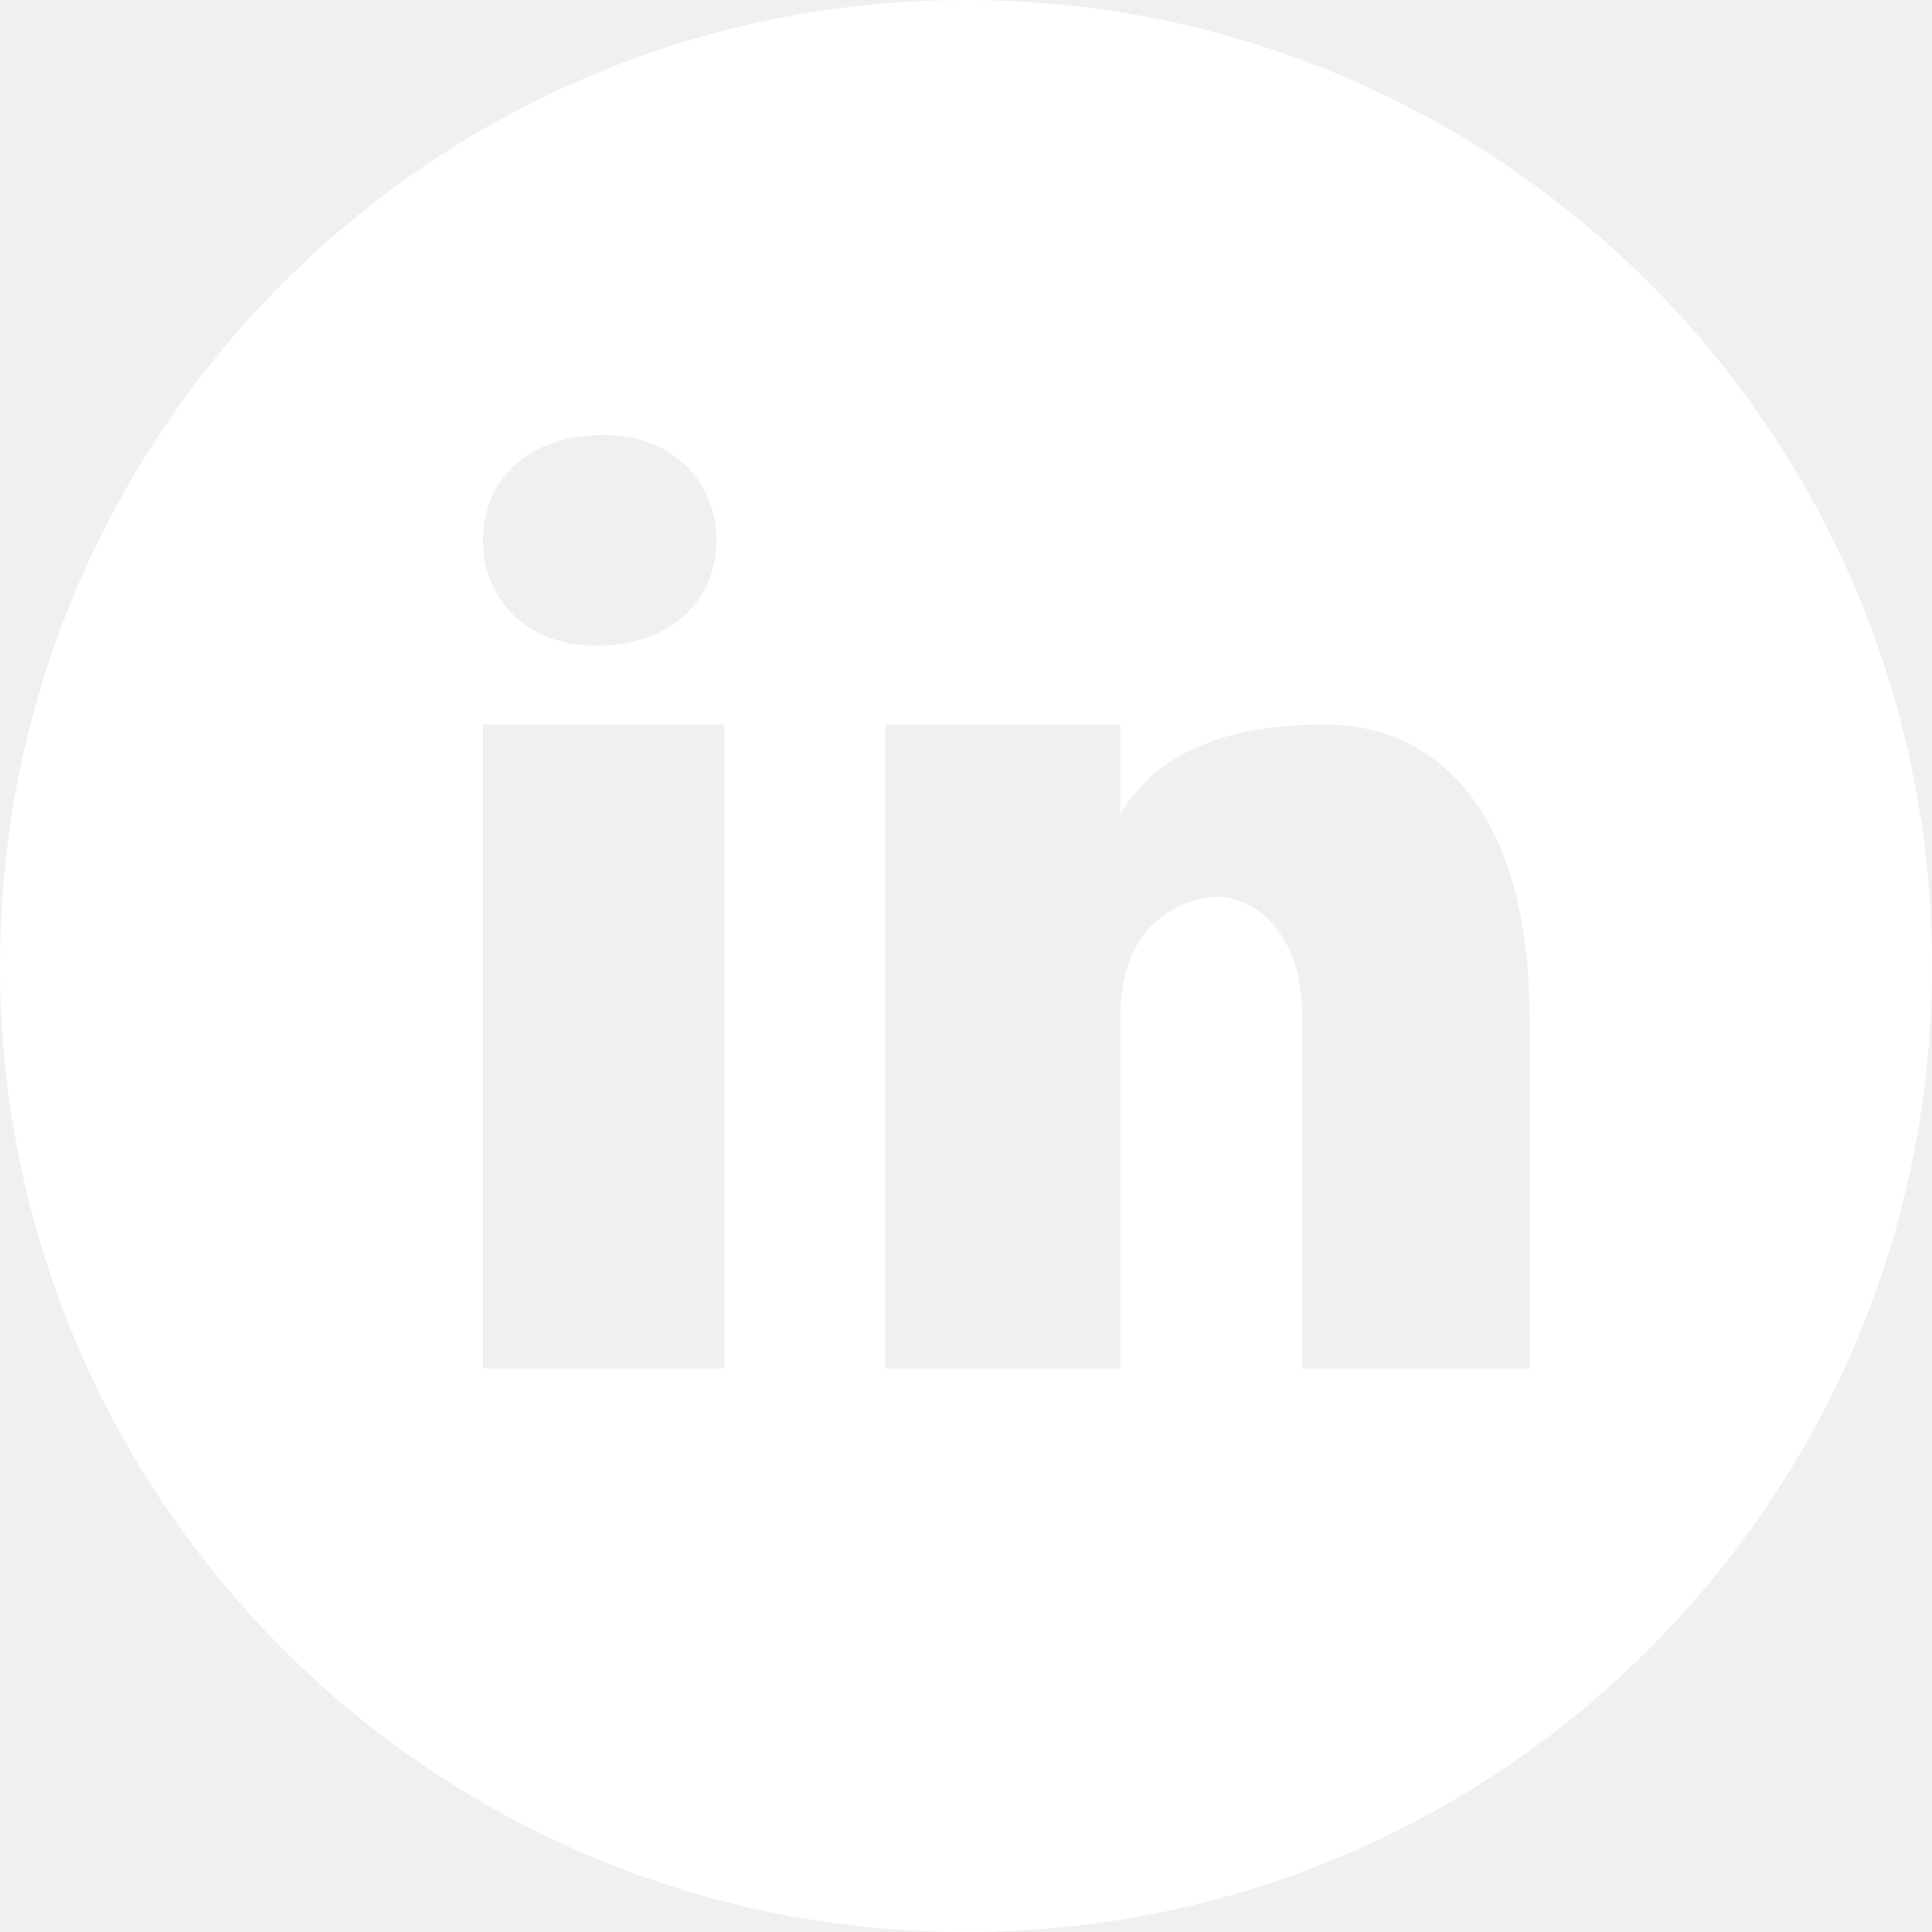
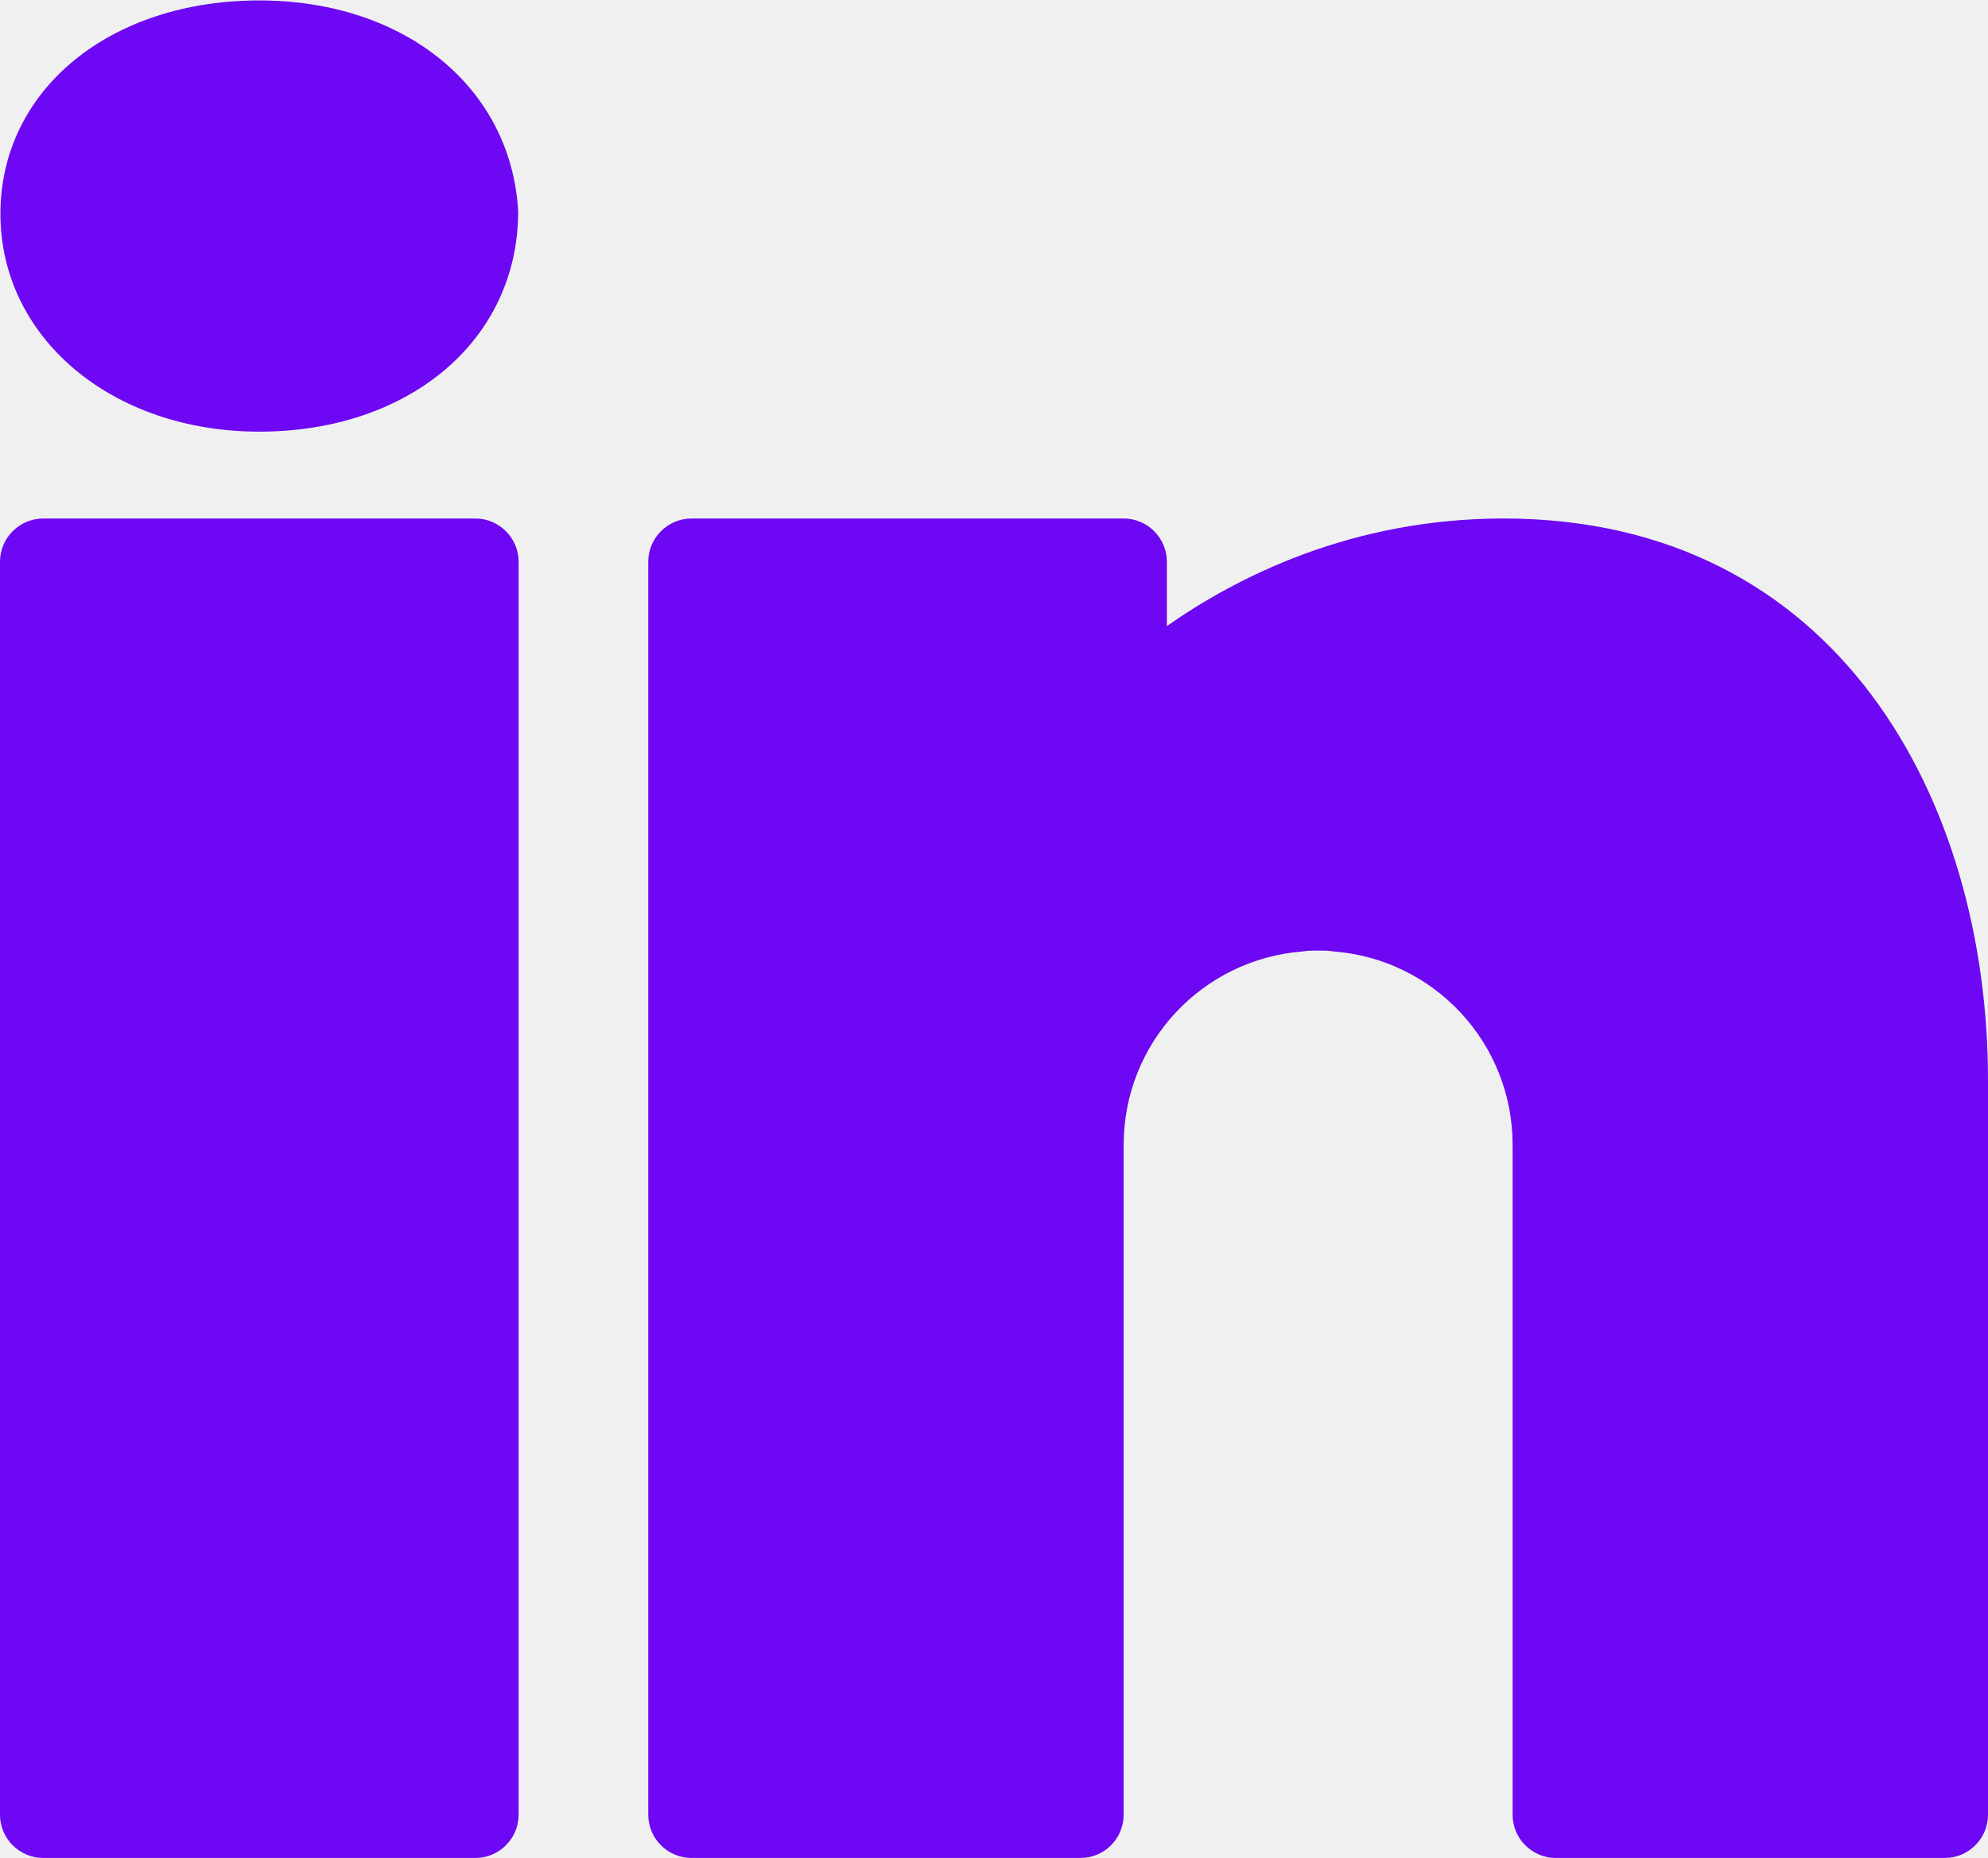
- <svg xmlns="http://www.w3.org/2000/svg" width="44" height="44" viewBox="0 0 44 44" fill="none">
-   <path d="M22 0C9.851 0 0 9.851 0 22C0 34.15 9.851 44 22 44C34.15 44 44 34.15 44 22C44 9.851 34.15 0 22 0ZM13.743 9.905C15.286 9.905 16.315 10.934 16.315 12.305C16.315 13.677 15.286 14.705 13.572 14.705C12.028 14.707 11 13.677 11 12.305C11 10.934 12.028 9.905 13.743 9.905ZM16.5 31.167H11V16.5H16.5V31.167ZM34.833 31.167H29.656V23.151C29.656 20.935 28.276 20.423 27.759 20.423C27.241 20.423 25.515 20.764 25.515 23.151C25.515 23.492 25.515 31.167 25.515 31.167H20.167V16.5H25.516V18.546C26.206 17.352 27.586 16.5 30.175 16.5C32.764 16.5 34.833 18.546 34.833 23.151V31.167Z" fill="white" />
+ <svg xmlns="http://www.w3.org/2000/svg" width="46" height="43" viewBox="0 0 46 43" fill="none">
+   <path d="M6 0.01C2.53 0.01 0.01 2.089 0.01 4.949C0.01 7.819 2.59 9.99 6 9.99C9.47 9.99 11.99 7.871 11.99 4.891C11.83 2.021 9.36 0.01 6 0.01ZM1 12C0.45 12 0 12.45 0 13V42C0 42.55 0.45 43 1 43H11C11.55 43 12 42.55 12 42V13C12 12.45 11.55 12 11 12H1ZM16 12C15.45 12 15 12.45 15 13V42C15 42.55 15.45 43 16 43H25C25.552 43 26 42.552 26 42V27V26.75V26.5C26 24.13 27.821 22.2 30.141 22.02C30.261 22 30.38 22 30.5 22C30.62 22 30.739 22 30.859 22.02C33.179 22.2 35 24.13 35 26.5V42C35 42.552 35.448 43 36 43H45C45.55 43 46 42.55 46 42V25C46 18.53 42.529 12 34.789 12C31.269 12 28.61 13.36 27 14.49V13C27 12.45 26.55 12 26 12H16Z" fill="#6e07f3" />
</svg>
